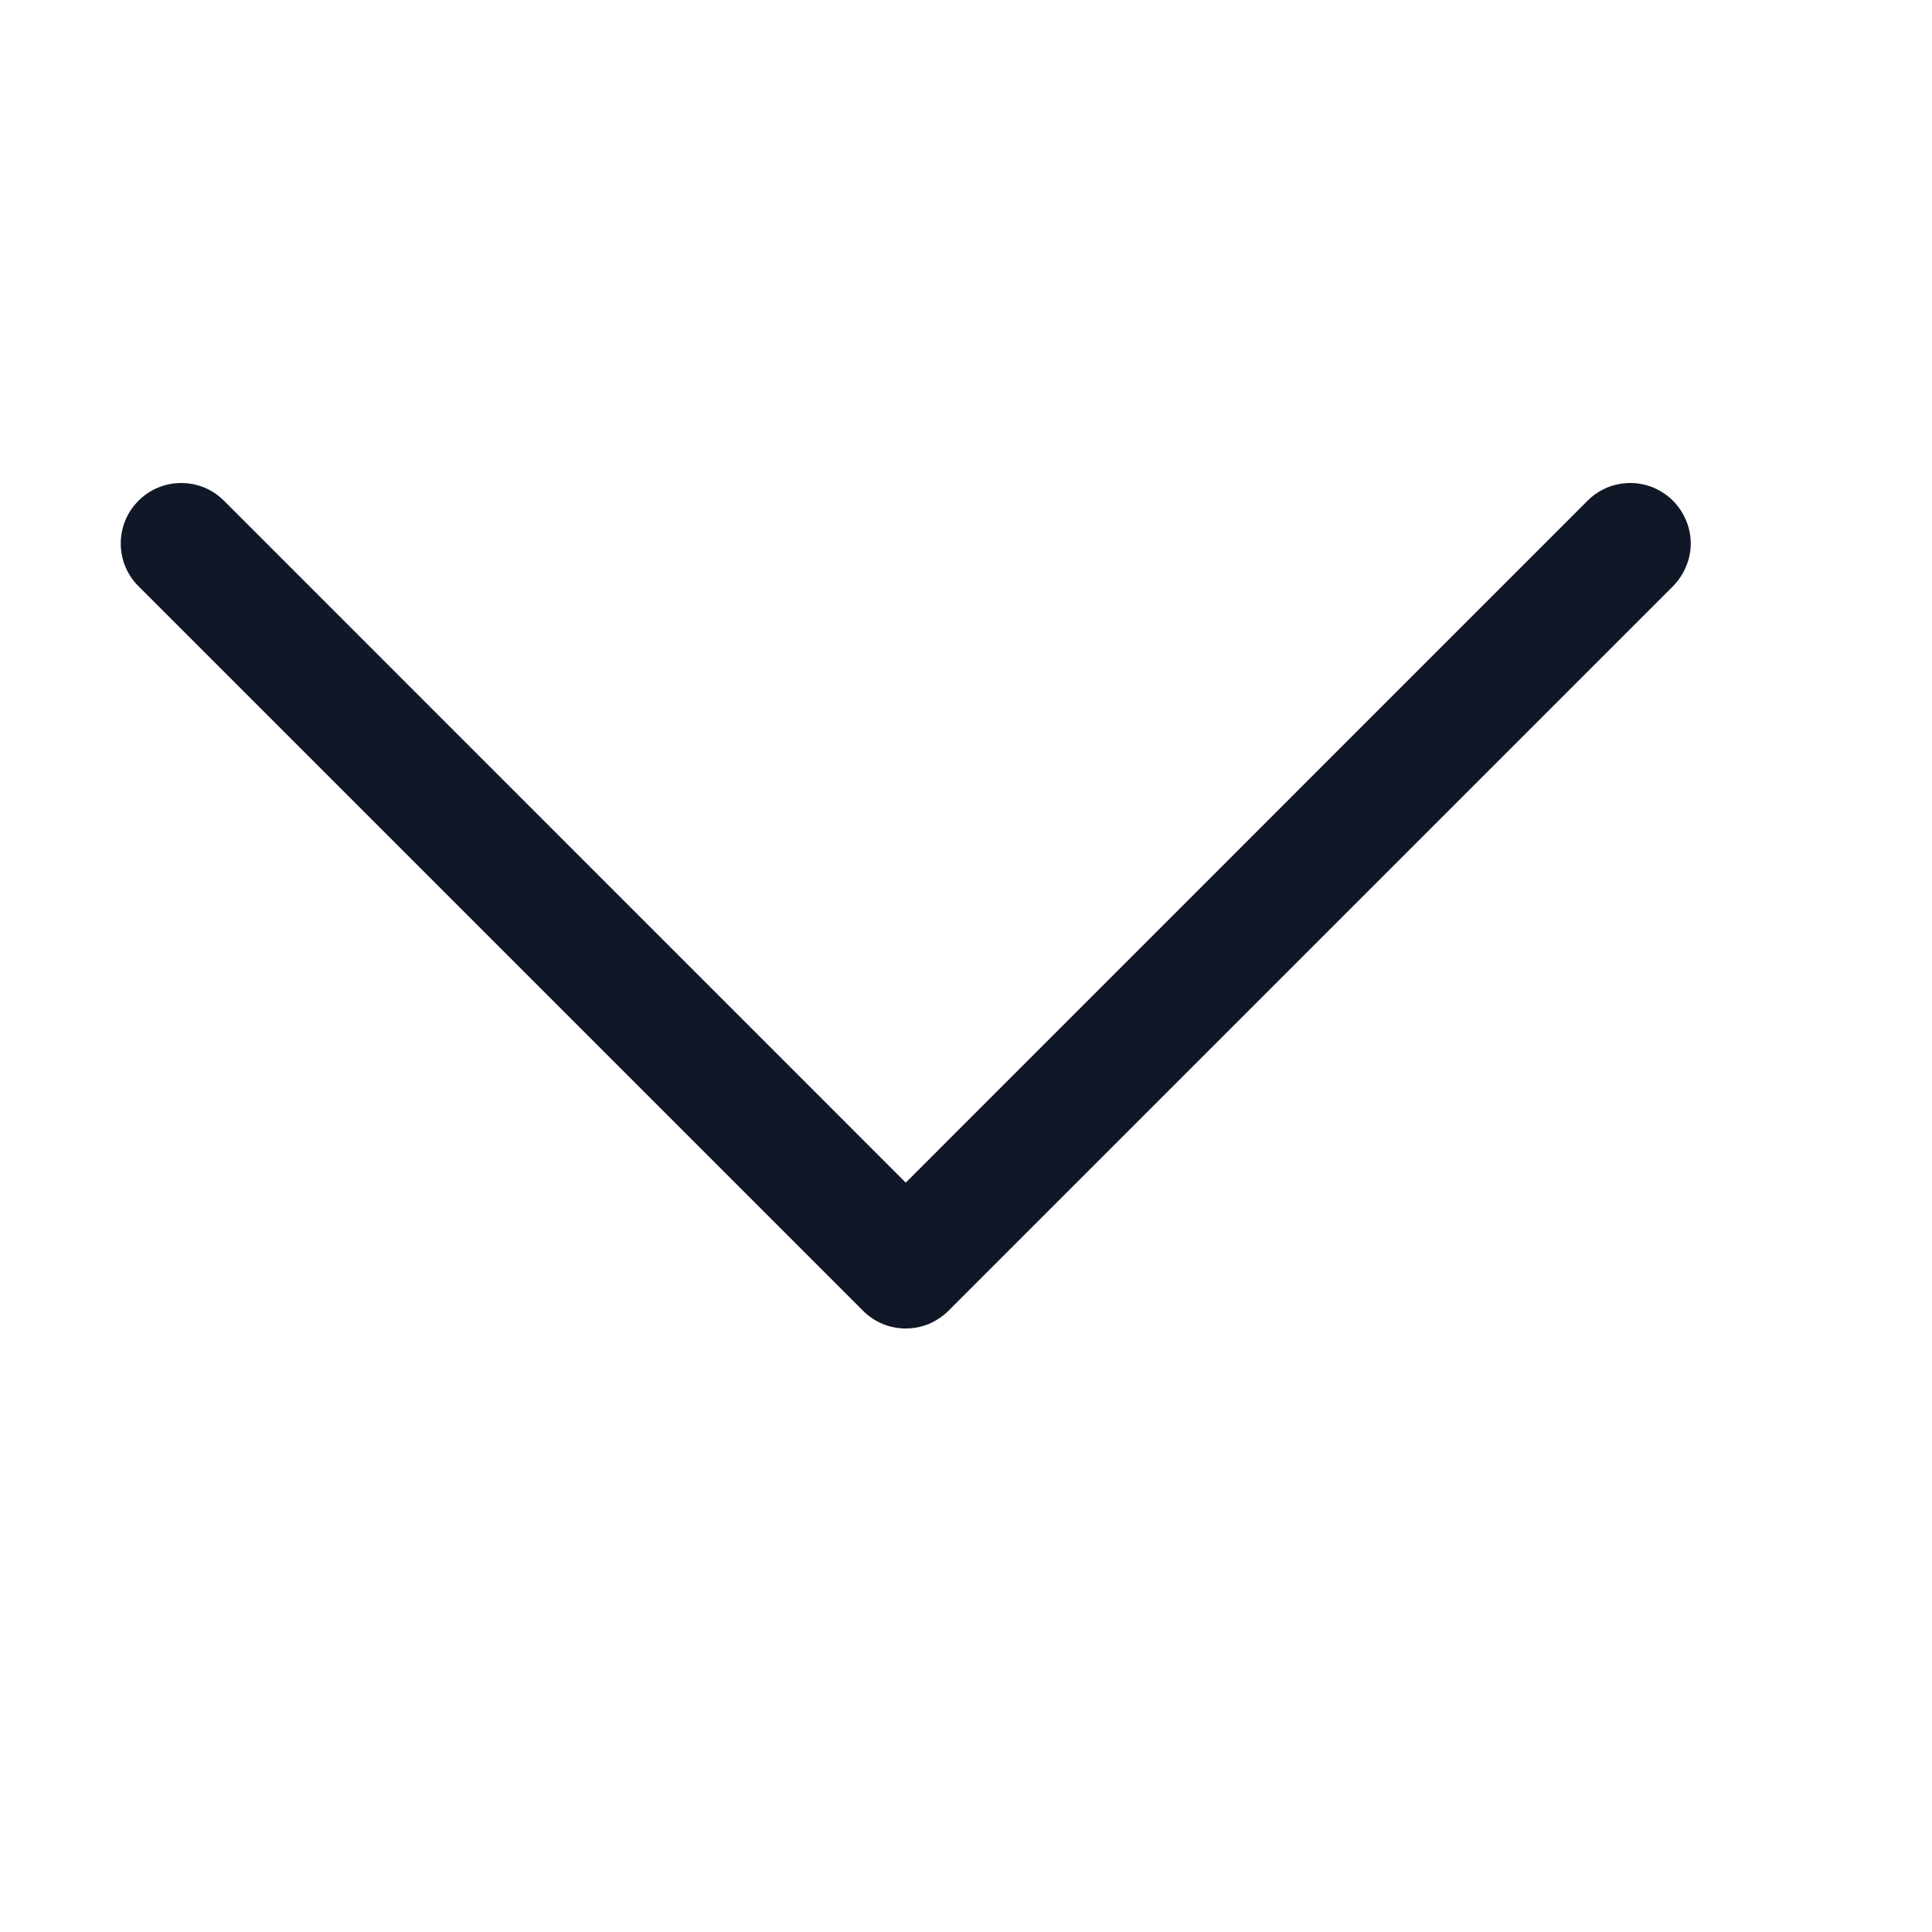
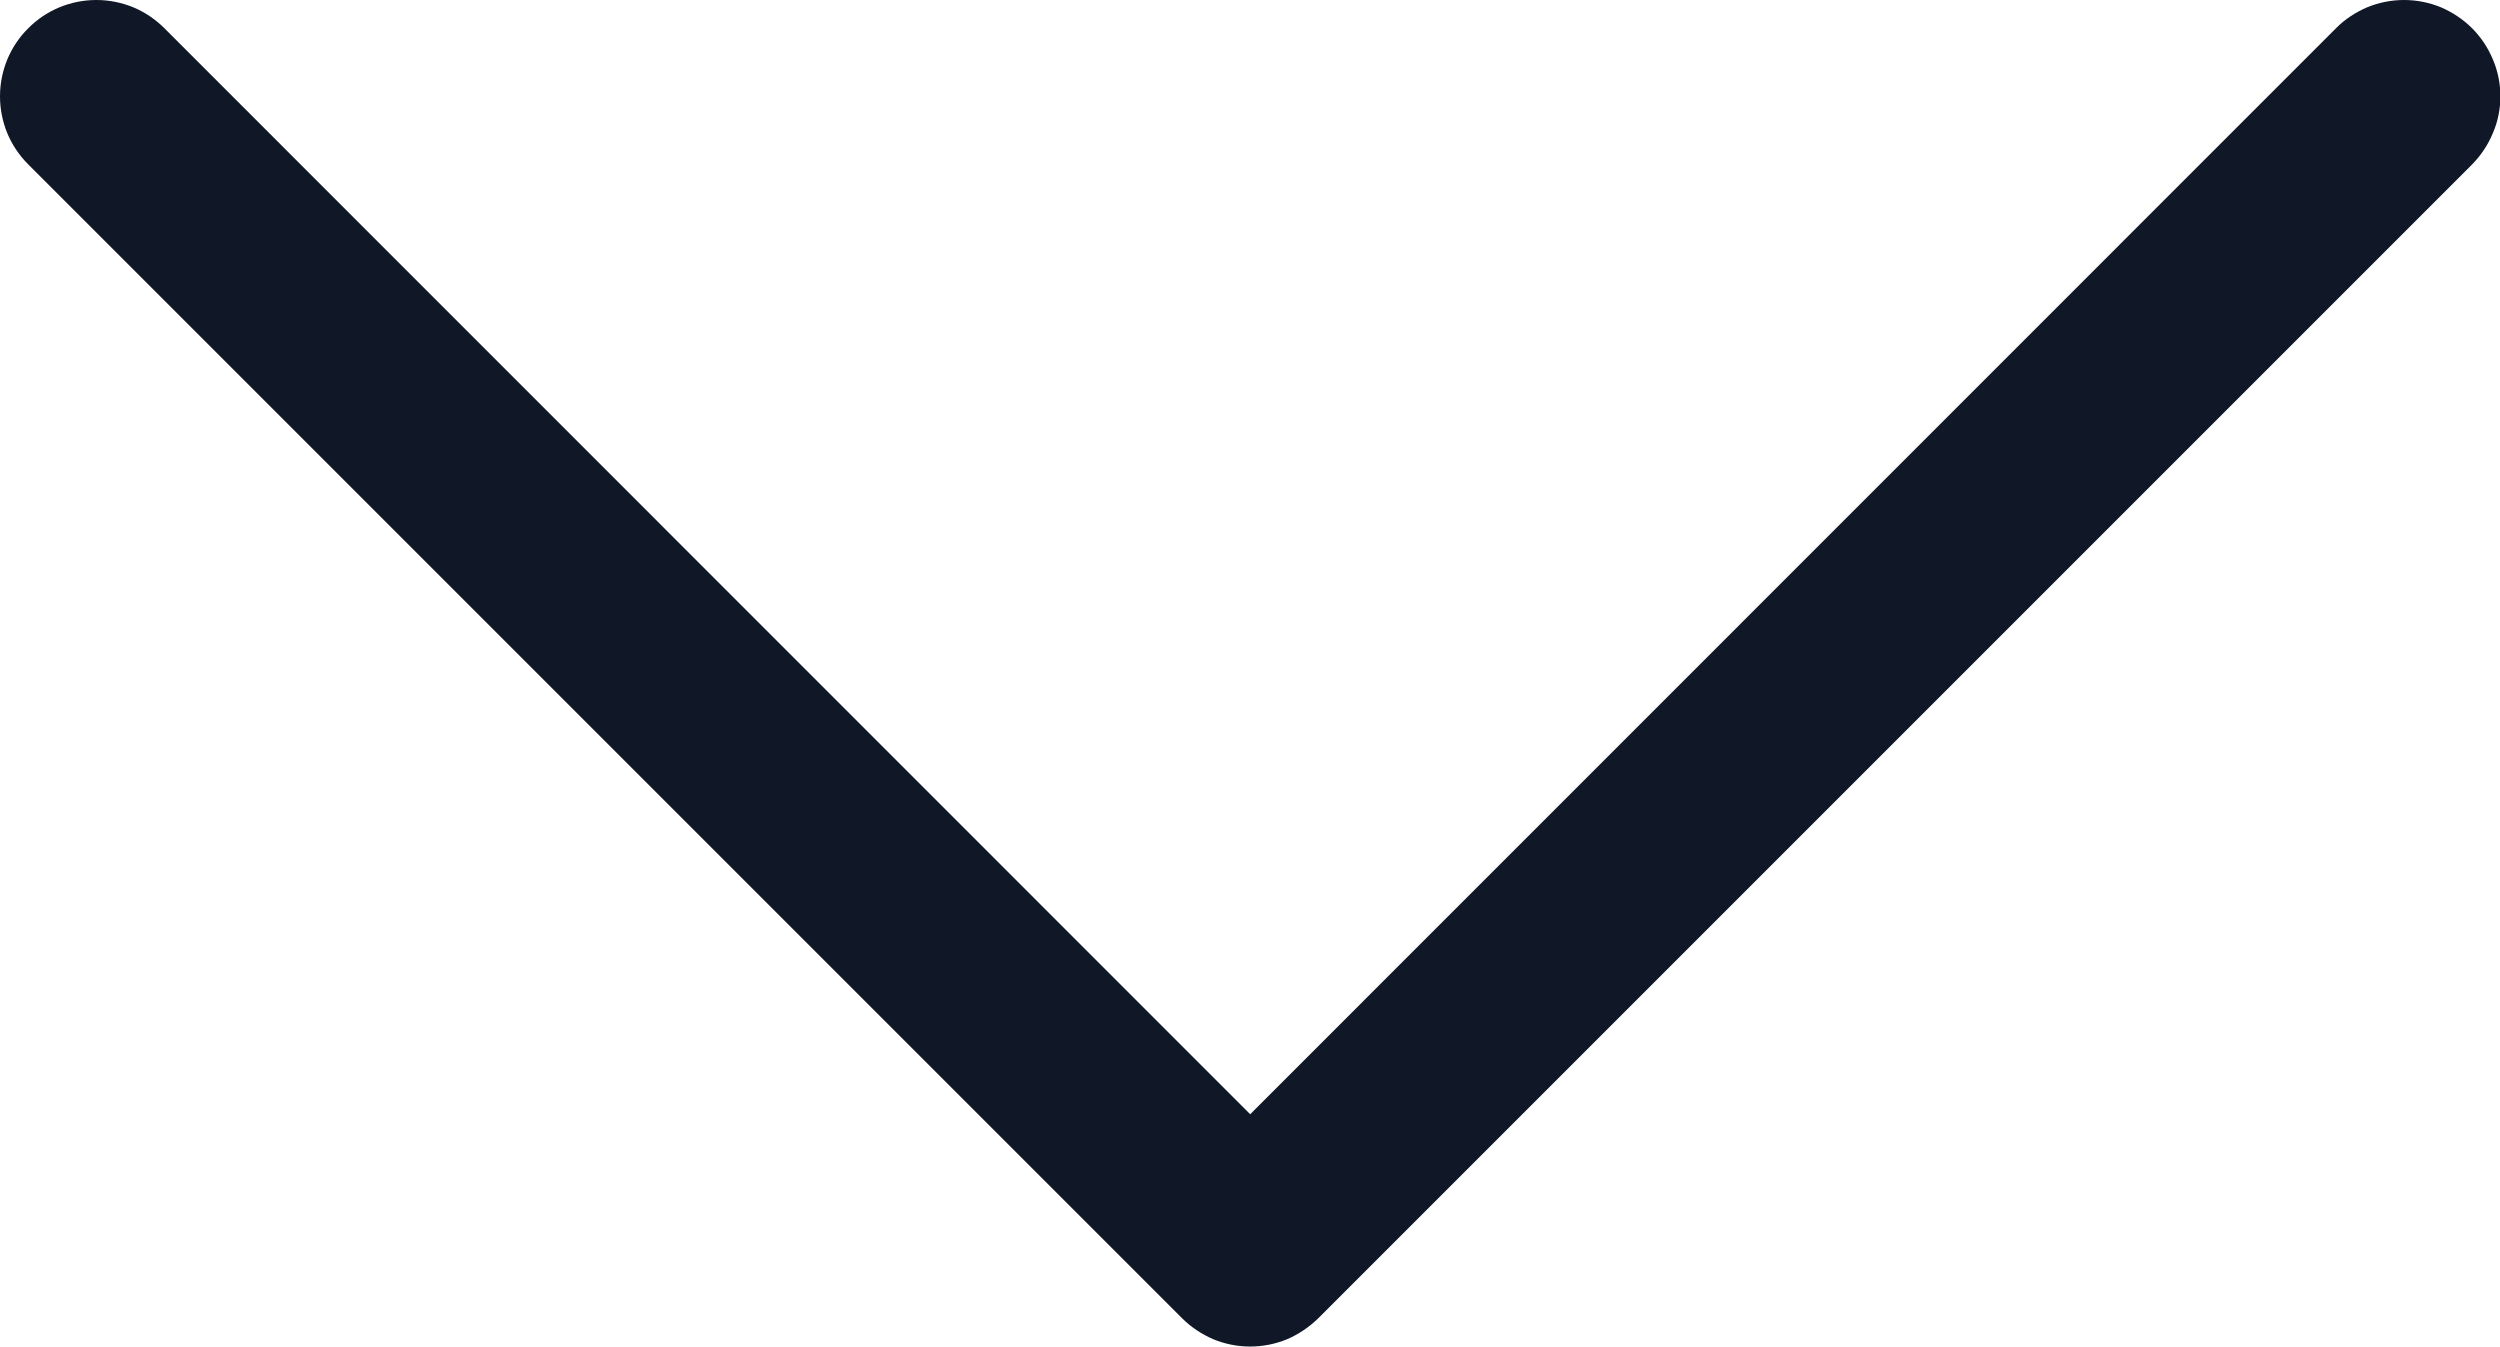
- <svg xmlns="http://www.w3.org/2000/svg" width="16" height="16" viewBox="0 0 16 16" fill="none">
-   <path fill-rule="evenodd" clip-rule="evenodd" d="M1.147 4.147C1.193 4.1 1.249 4.063 1.309 4.038C1.37 4.013 1.435 4 1.501 4C1.567 4 1.632 4.013 1.693 4.038C1.753 4.063 1.808 4.1 1.855 4.147L7.501 9.794L13.147 4.147C13.193 4.1 13.249 4.064 13.309 4.038C13.37 4.013 13.435 4 13.501 4C13.567 4 13.632 4.013 13.693 4.038C13.753 4.064 13.808 4.1 13.855 4.147C13.901 4.193 13.938 4.249 13.963 4.309C13.989 4.37 14.002 4.435 14.002 4.501C14.002 4.567 13.989 4.632 13.963 4.692C13.938 4.753 13.901 4.808 13.855 4.855L7.855 10.855C7.808 10.902 7.753 10.938 7.693 10.964C7.632 10.989 7.567 11.002 7.501 11.002C7.435 11.002 7.37 10.989 7.309 10.964C7.249 10.938 7.193 10.902 7.147 10.855L1.147 4.855C1.1 4.808 1.063 4.753 1.038 4.693C1.013 4.632 1 4.567 1 4.501C1 4.435 1.013 4.37 1.038 4.309C1.063 4.249 1.1 4.193 1.147 4.147Z" fill="#101828" />
+ <svg xmlns="http://www.w3.org/2000/svg" width="13" height="7" viewBox="0 0 13 7" fill="none">
+   <path fill-rule="evenodd" clip-rule="evenodd" d="M0.147 0.147C0.193 0.1 0.249 0.063 0.309 0.038C0.37 0.013 0.435 0 0.501 0C0.567 0 0.632 0.013 0.693 0.038C0.753 0.063 0.808 0.1 0.855 0.147L6.501 5.794L12.147 0.147C12.193 0.1 12.249 0.064 12.309 0.038C12.37 0.013 12.435 0 12.501 0C12.567 0 12.632 0.013 12.693 0.038C12.753 0.064 12.808 0.1 12.855 0.147C12.901 0.193 12.938 0.249 12.963 0.309C12.989 0.37 13.002 0.435 13.002 0.501C13.002 0.567 12.989 0.632 12.963 0.692C12.938 0.753 12.901 0.808 12.855 0.855L6.855 6.855C6.808 6.901 6.753 6.938 6.693 6.964C6.632 6.989 6.567 7.002 6.501 7.002C6.435 7.002 6.37 6.989 6.309 6.964C6.249 6.938 6.193 6.901 6.147 6.855L0.147 0.855C0.1 0.808 0.063 0.753 0.038 0.693C0.013 0.632 0 0.567 0 0.501C0 0.435 0.013 0.37 0.038 0.309C0.063 0.249 0.1 0.193 0.147 0.147Z" fill="#101828" />
</svg>
